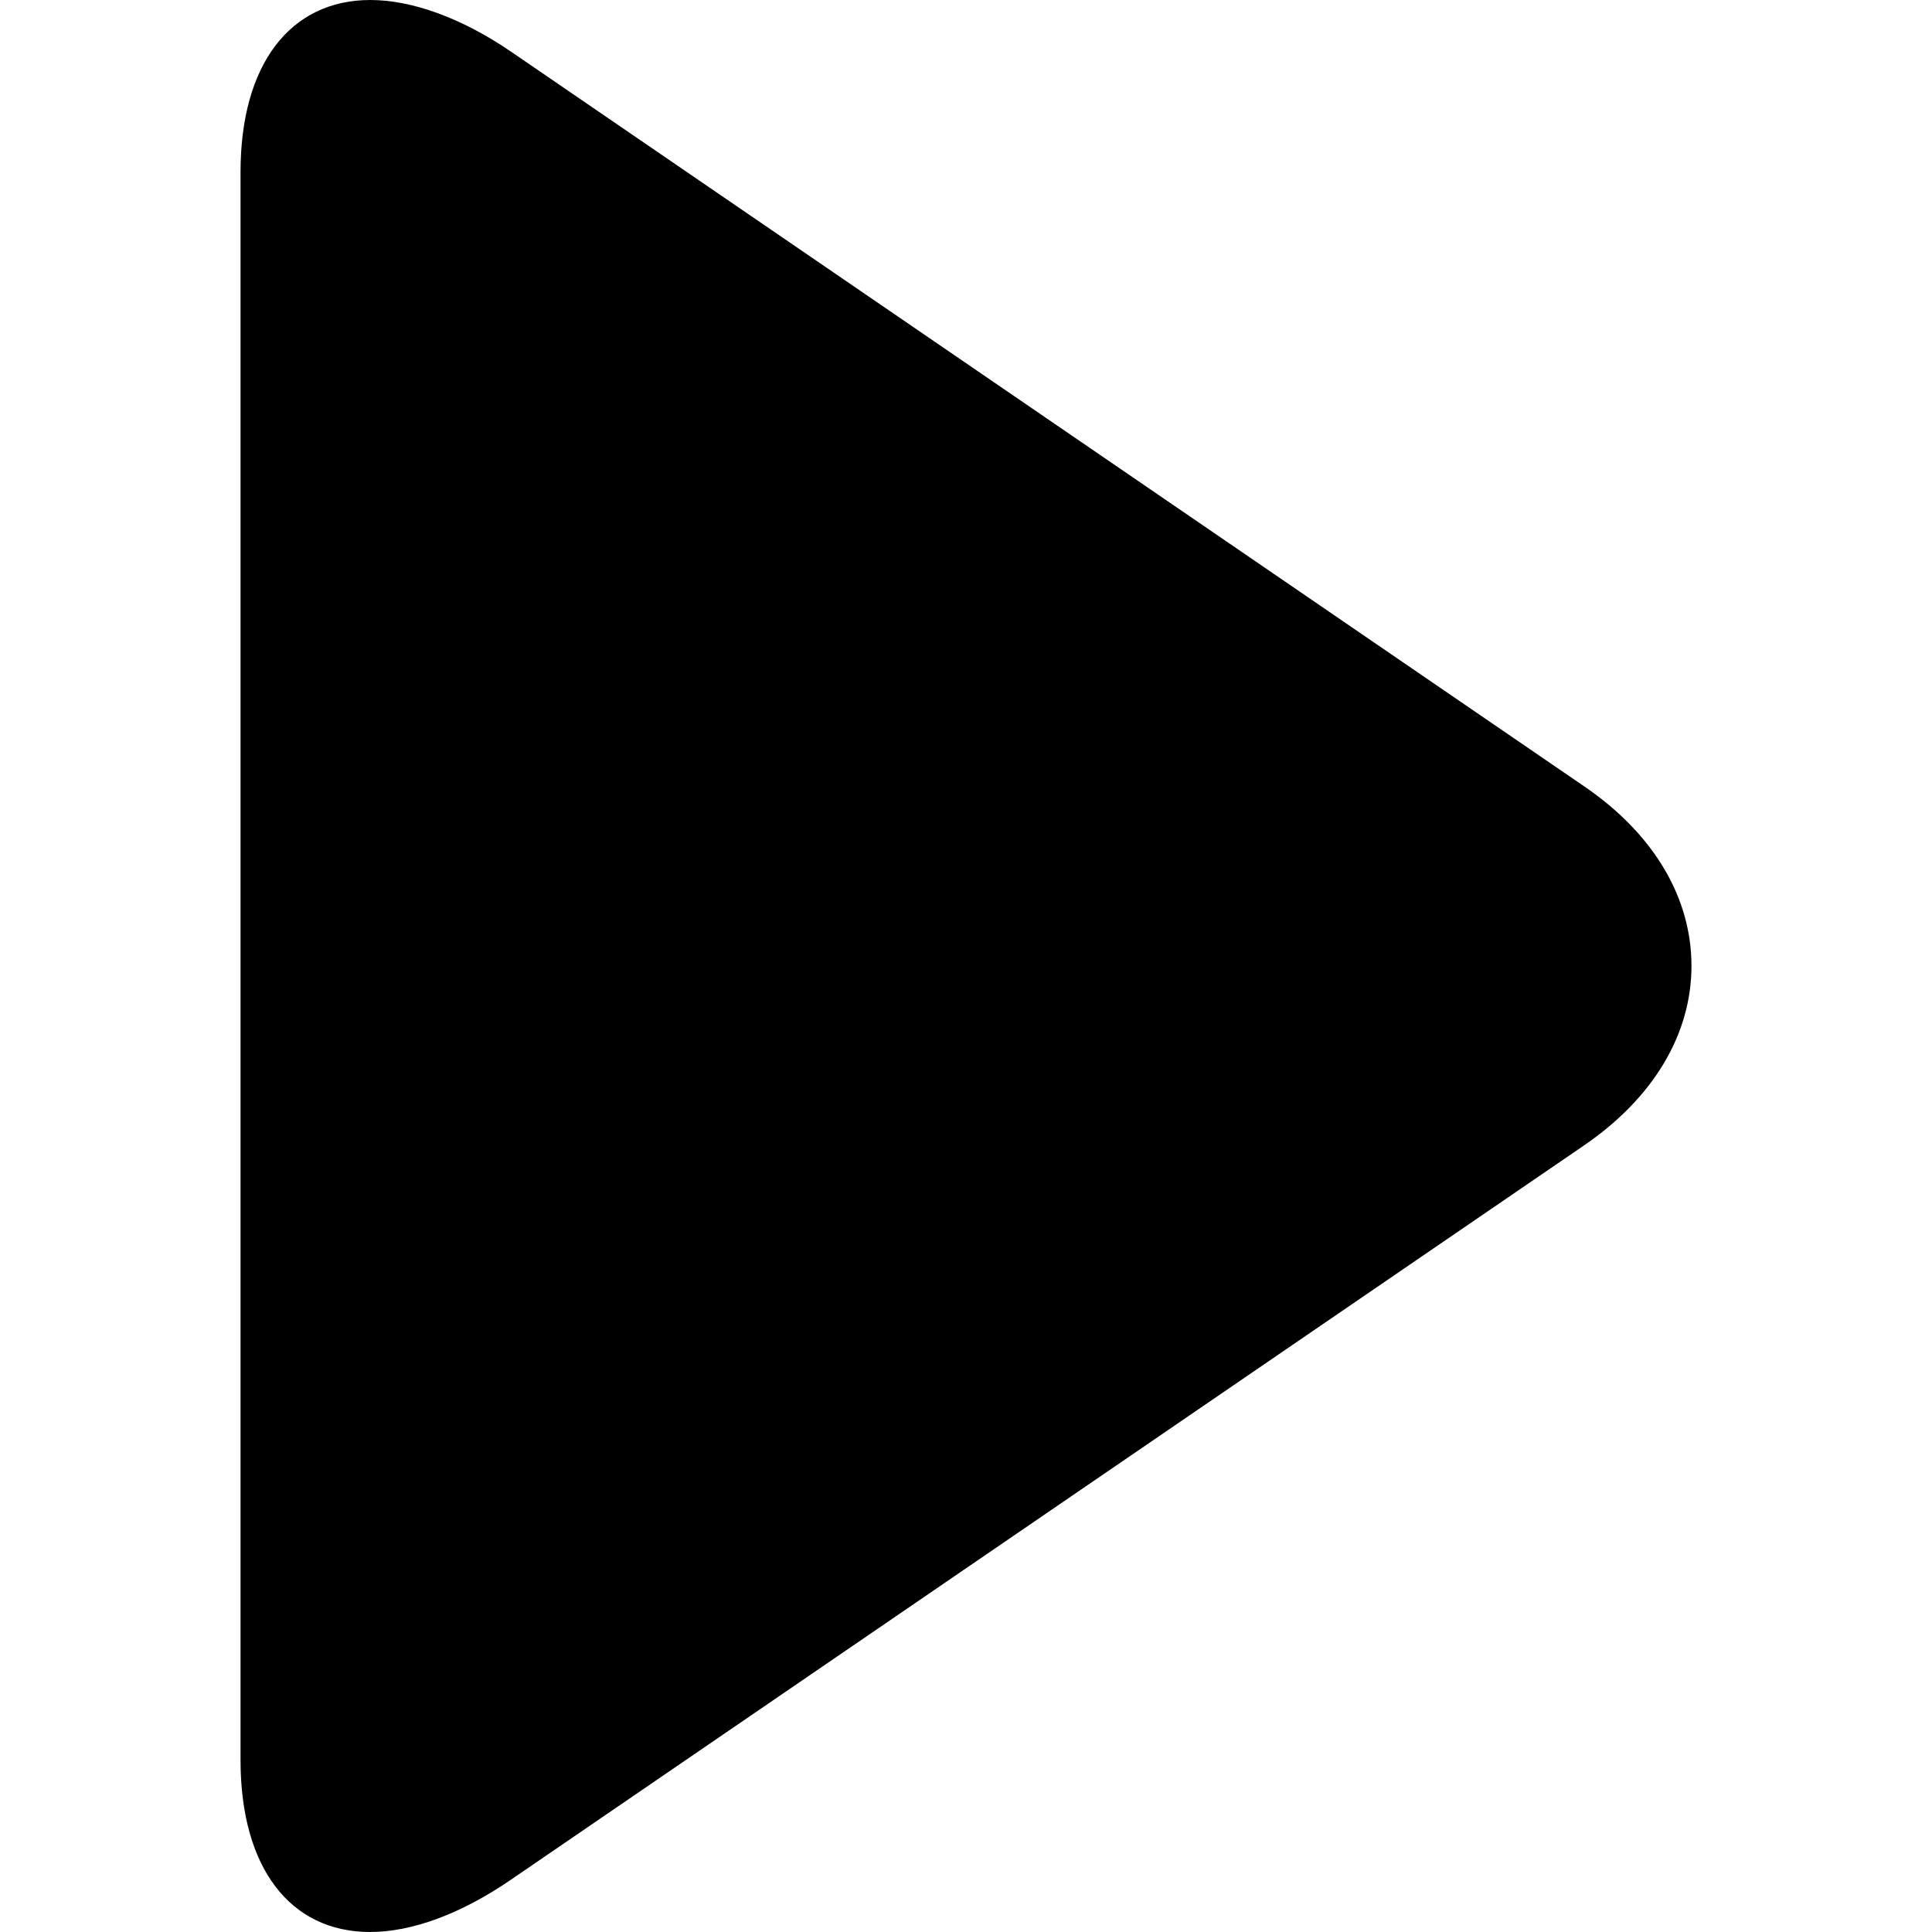
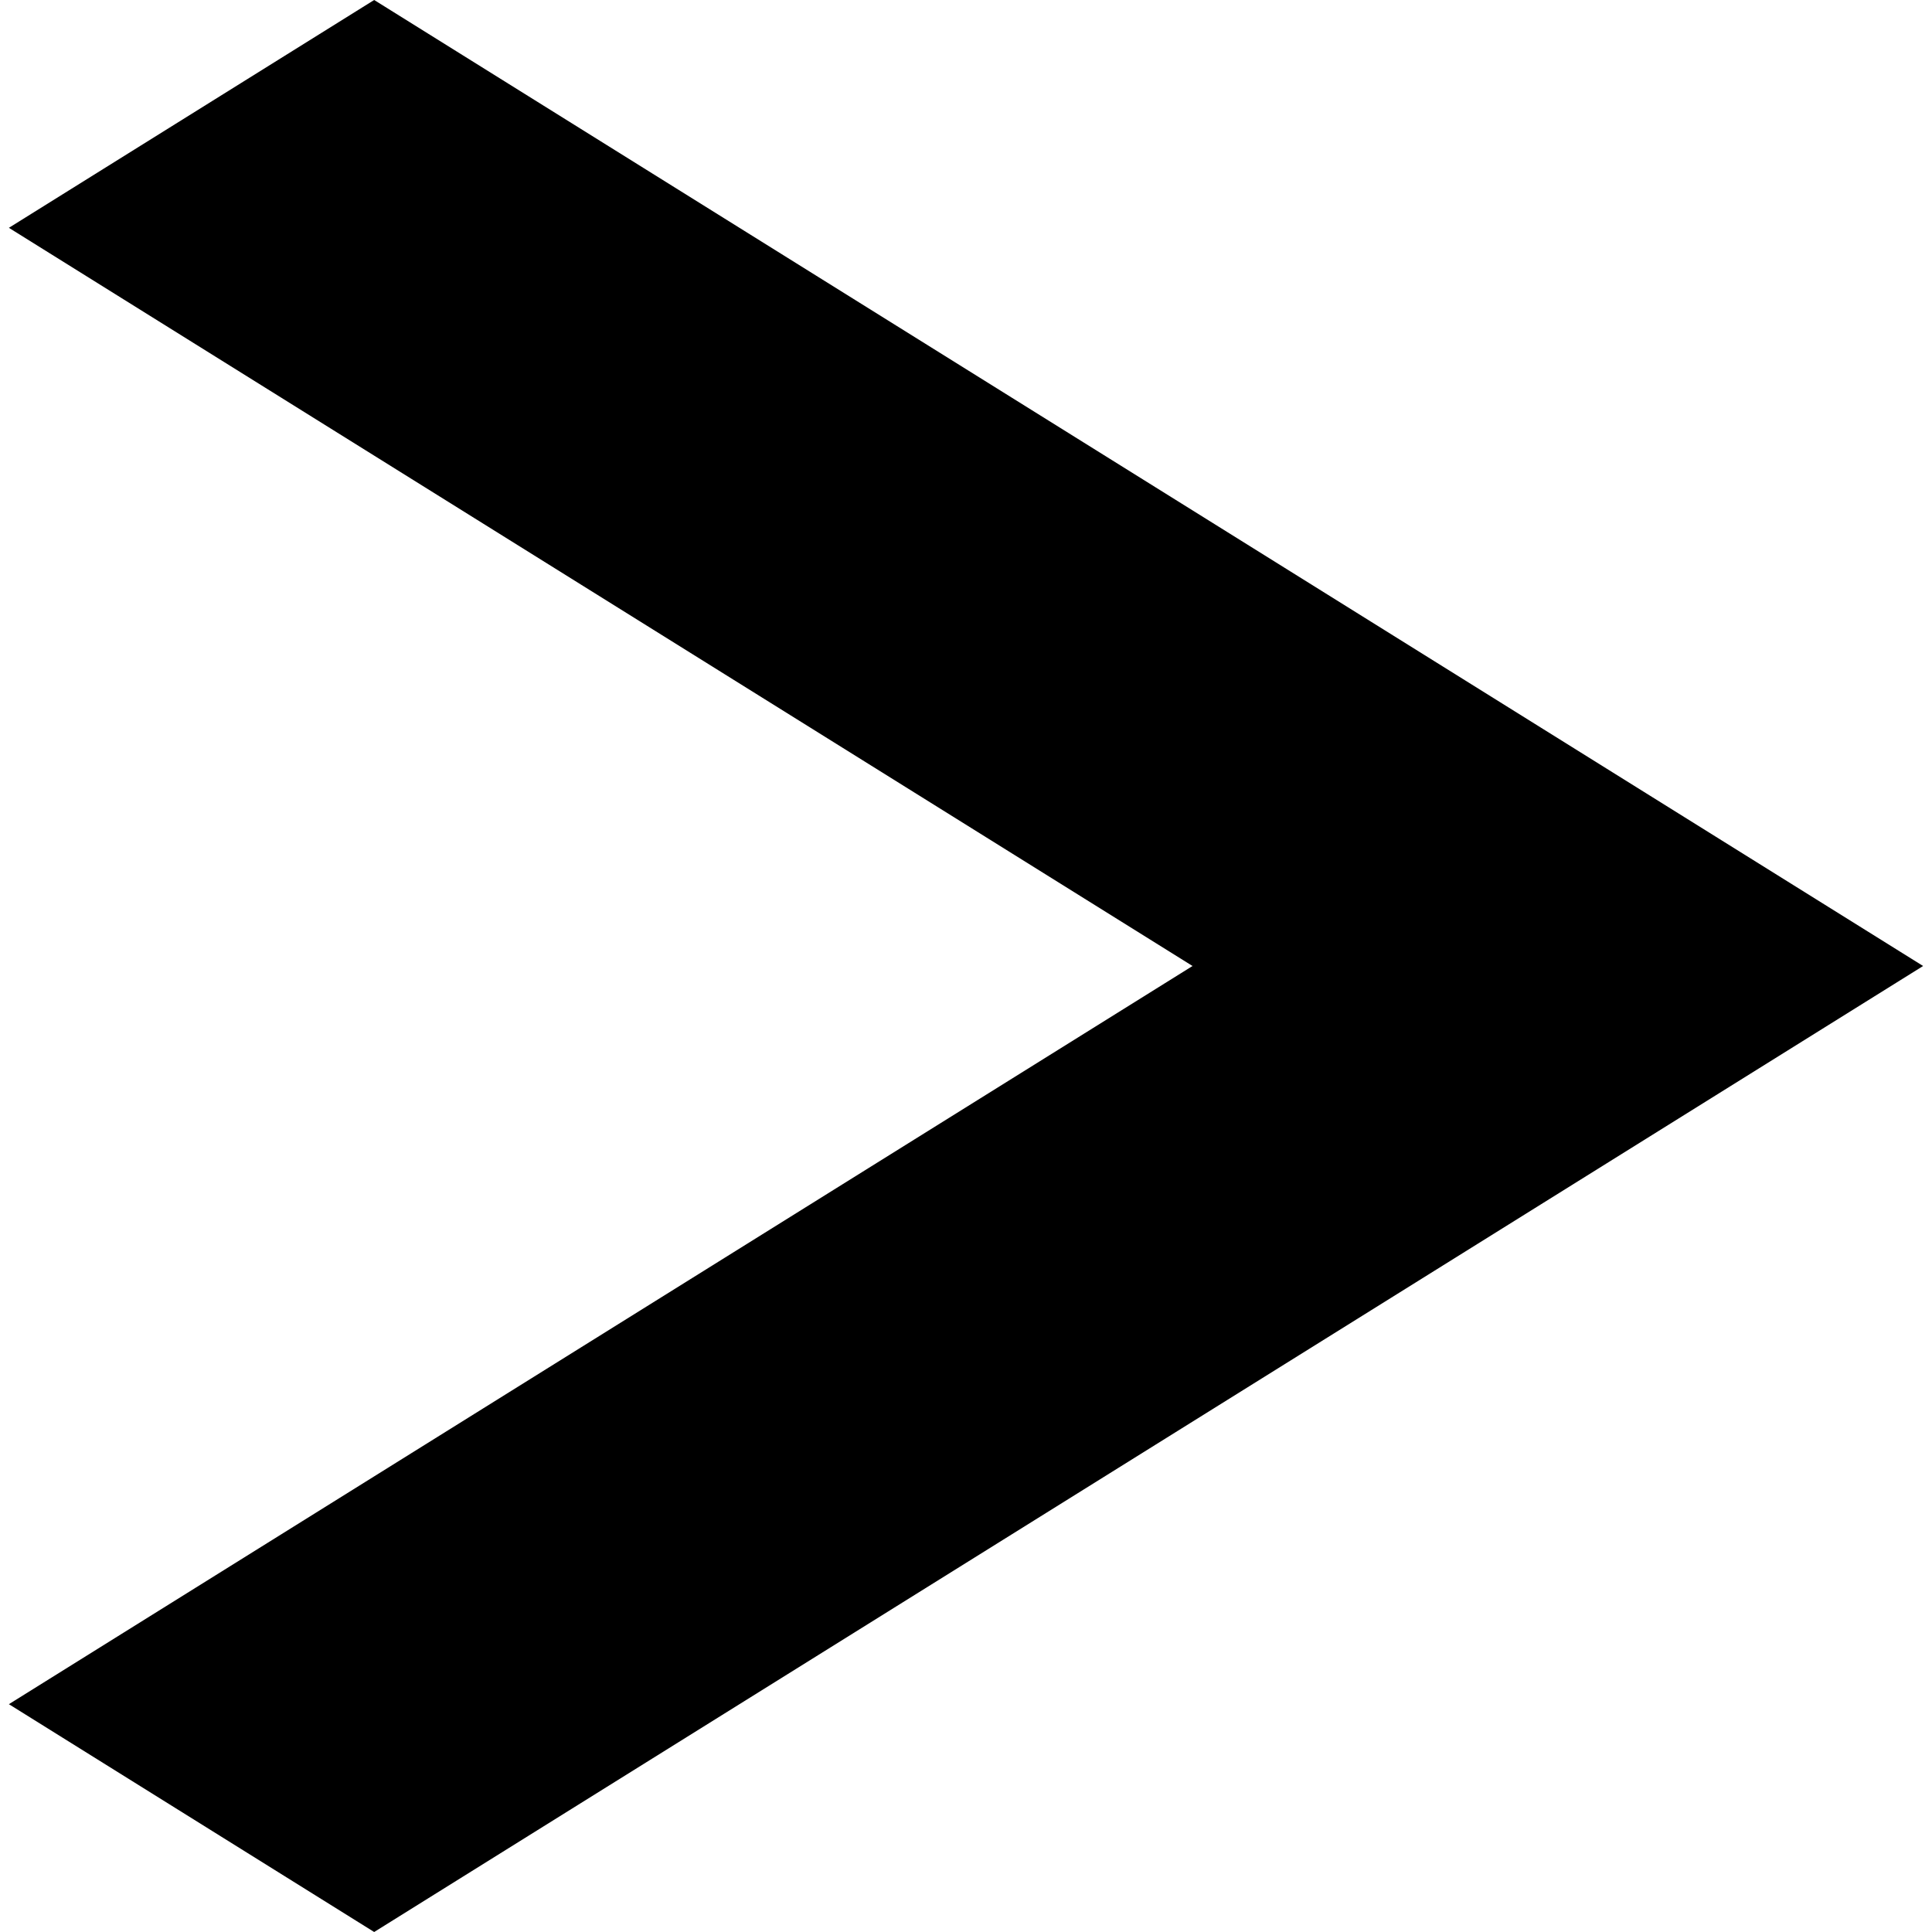
- <svg xmlns="http://www.w3.org/2000/svg" version="1.1" id="Layer_1" x="0px" y="0px" viewBox="0 0 494.148 494.148" style="enable-background:new 0 0 494.148 494.148;" xml:space="preserve">
-   <g>
-     <path d="M405.284,201.188L130.804,13.28C118.128,4.596,105.356,0,94.74,0C74.216,0,61.52,16.472,61.52,44.044v406.124     c0,27.54,12.68,43.98,33.156,43.98c10.632,0,23.2-4.6,35.904-13.308l274.608-187.904c17.66-12.104,27.44-28.392,27.44-45.884     C432.632,229.572,422.964,213.288,405.284,201.188z" />
+ <svg xmlns="http://www.w3.org/2000/svg" version="1.1" id="Capa_1" x="0px" y="0px" viewBox="0 0 256 256" style="enable-background:new 0 0 256 256;" xml:space="preserve">
+   <defs id="defs41" />
+   <g id="g6" transform="matrix(1.603452,0,0,1,-77.24183,0)">
+     <g id="g4">
+       <polygon points="146.72,128 48.907,225.813 79.093,256 207.093,128 79.093,0 48.907,30.187 " id="polygon2" />
+     </g>
  </g>
+   <g id="g8">
+ </g>
+   <g id="g10">
+ </g>
+   <g id="g12">
+ </g>
+   <g id="g14">
+ </g>
+   <g id="g16">
+ </g>
+   <g id="g18">
+ </g>
+   <g id="g20">
+ </g>
+   <g id="g22">
+ </g>
+   <g id="g24">
+ </g>
+   <g id="g26">
+ </g>
+   <g id="g28">
+ </g>
+   <g id="g30">
+ </g>
+   <g id="g32">
+ </g>
+   <g id="g34">
+ </g>
+   <g id="g36">
+ </g>
</svg>
